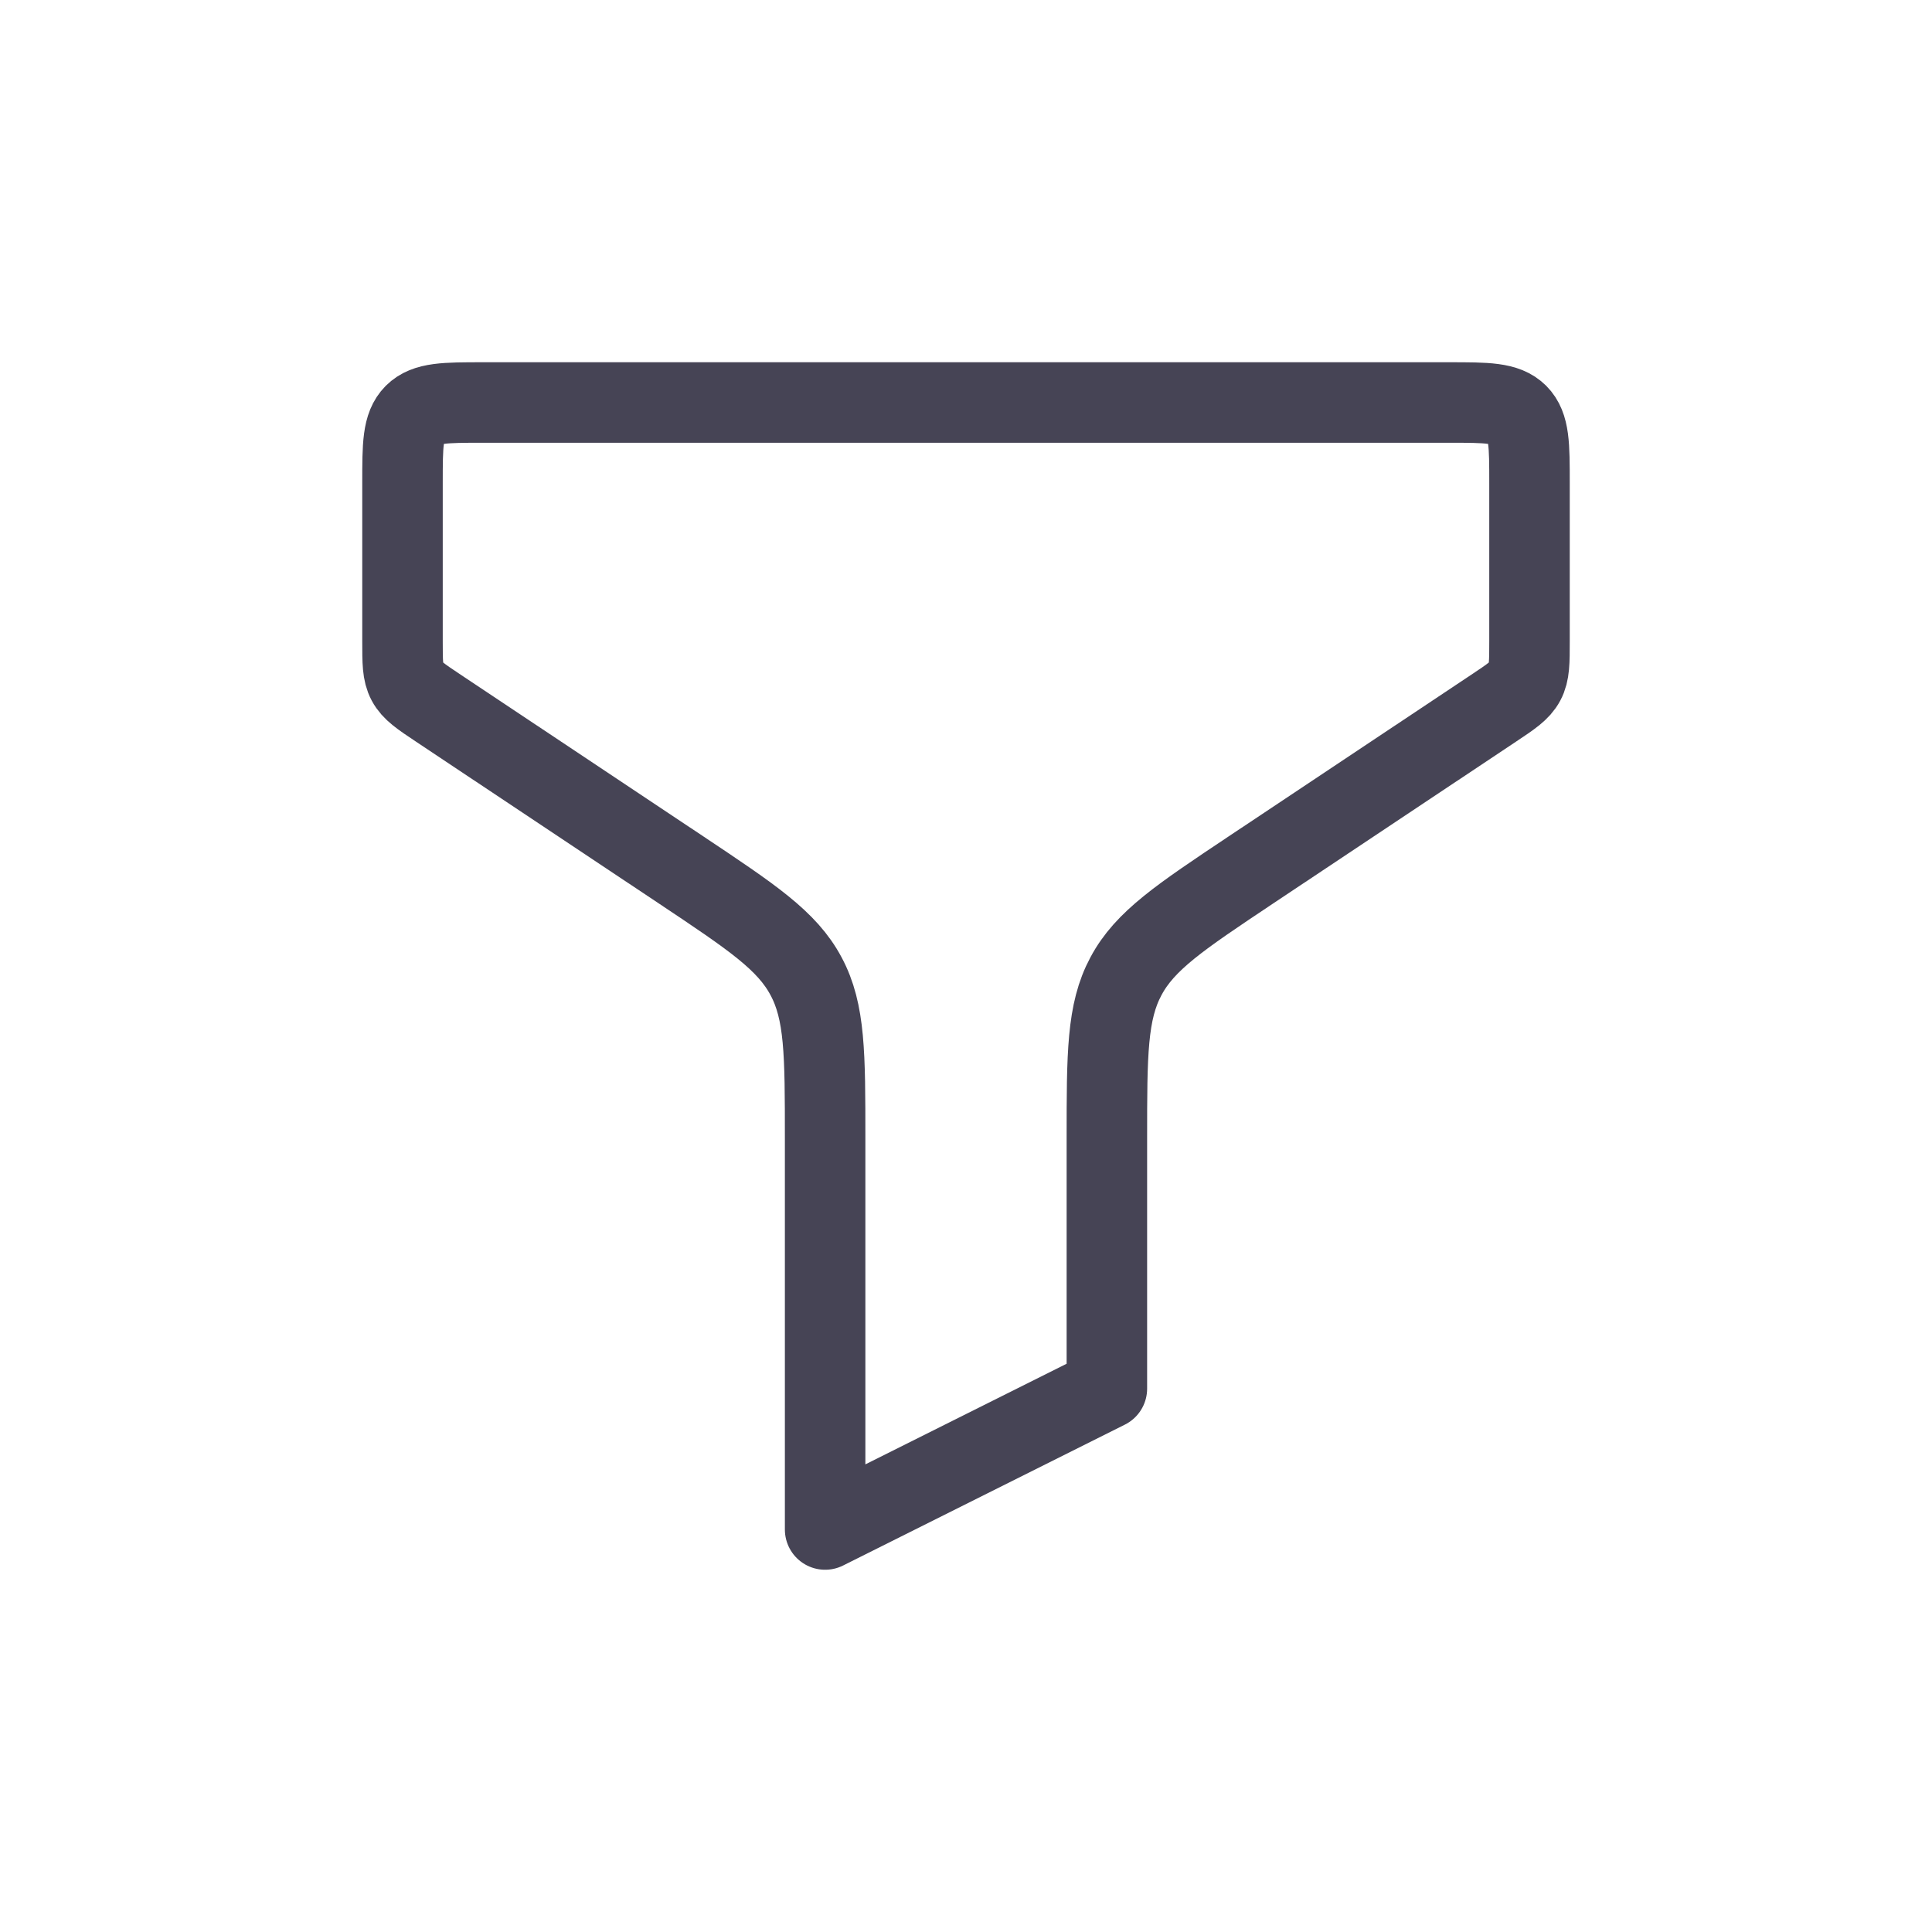
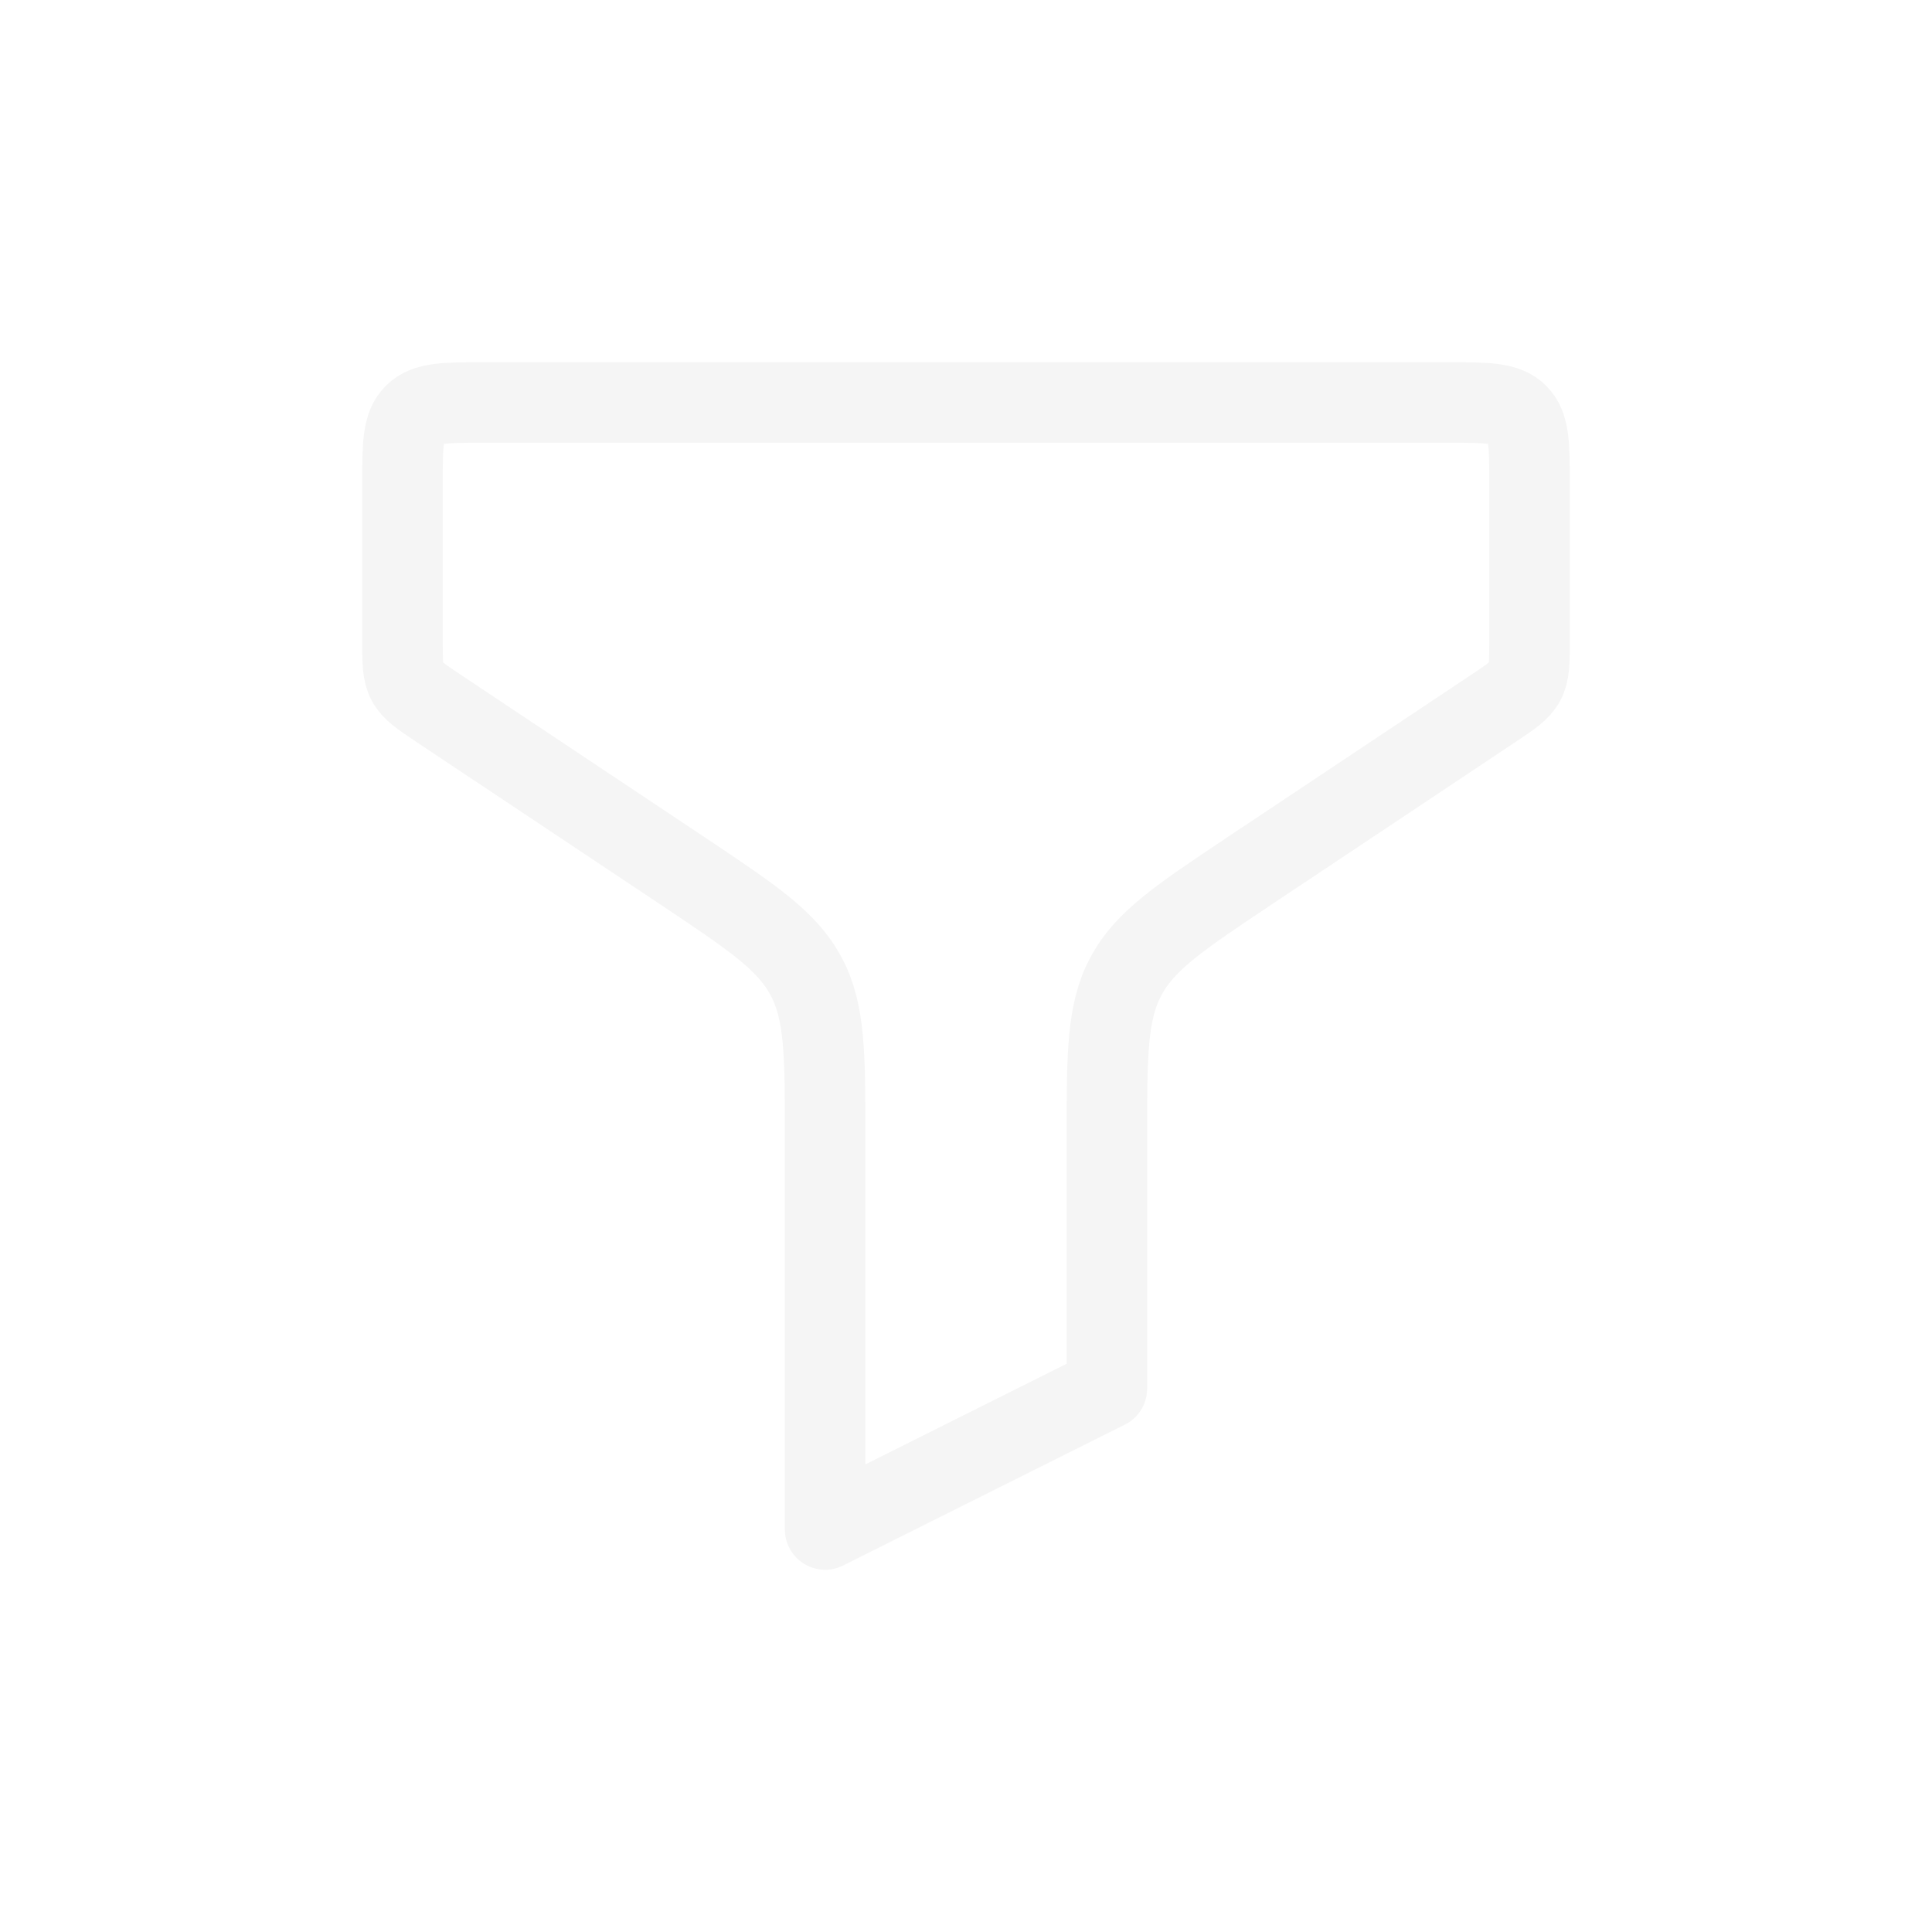
<svg xmlns="http://www.w3.org/2000/svg" width="800px" height="800px" viewBox="0 0 24 24" fill="none">
-   <path d="M18 5H6C5.529 5 5.293 5 5.146 5.146C5 5.293 5 5.529 5 6V7.965C5 8.227 5 8.358 5.059 8.468C5.118 8.579 5.227 8.652 5.445 8.797L8.469 10.812C9.341 11.394 9.777 11.684 10.013 12.127C10.25 12.569 10.25 13.093 10.25 14.141V19L13.75 17.25V14.141C13.75 13.093 13.75 12.569 13.987 12.127C14.223 11.684 14.659 11.394 15.531 10.812L18.555 8.797C18.773 8.652 18.882 8.579 18.941 8.468C19 8.358 19 8.227 19 7.965V6C19 5.529 19 5.293 18.854 5.146C18.707 5 18.471 5 18 5Z" stroke="#464455" stroke-linecap="round" stroke-linejoin="round" />
+   <path d="M18 5H6C5.529 5 5.293 5 5.146 5.146C5 5.293 5 5.529 5 6V7.965C5 8.227 5 8.358 5.059 8.468C5.118 8.579 5.227 8.652 5.445 8.797L8.469 10.812C9.341 11.394 9.777 11.684 10.013 12.127C10.25 12.569 10.25 13.093 10.25 14.141V19L13.75 17.25V14.141C13.75 13.093 13.75 12.569 13.987 12.127C14.223 11.684 14.659 11.394 15.531 10.812L18.555 8.797C18.773 8.652 18.882 8.579 18.941 8.468C19 8.358 19 8.227 19 7.965V6C19 5.529 19 5.293 18.854 5.146C18.707 5 18.471 5 18 5Z" stroke="#f5f5f5" stroke-linecap="round" stroke-linejoin="round" />
</svg>
